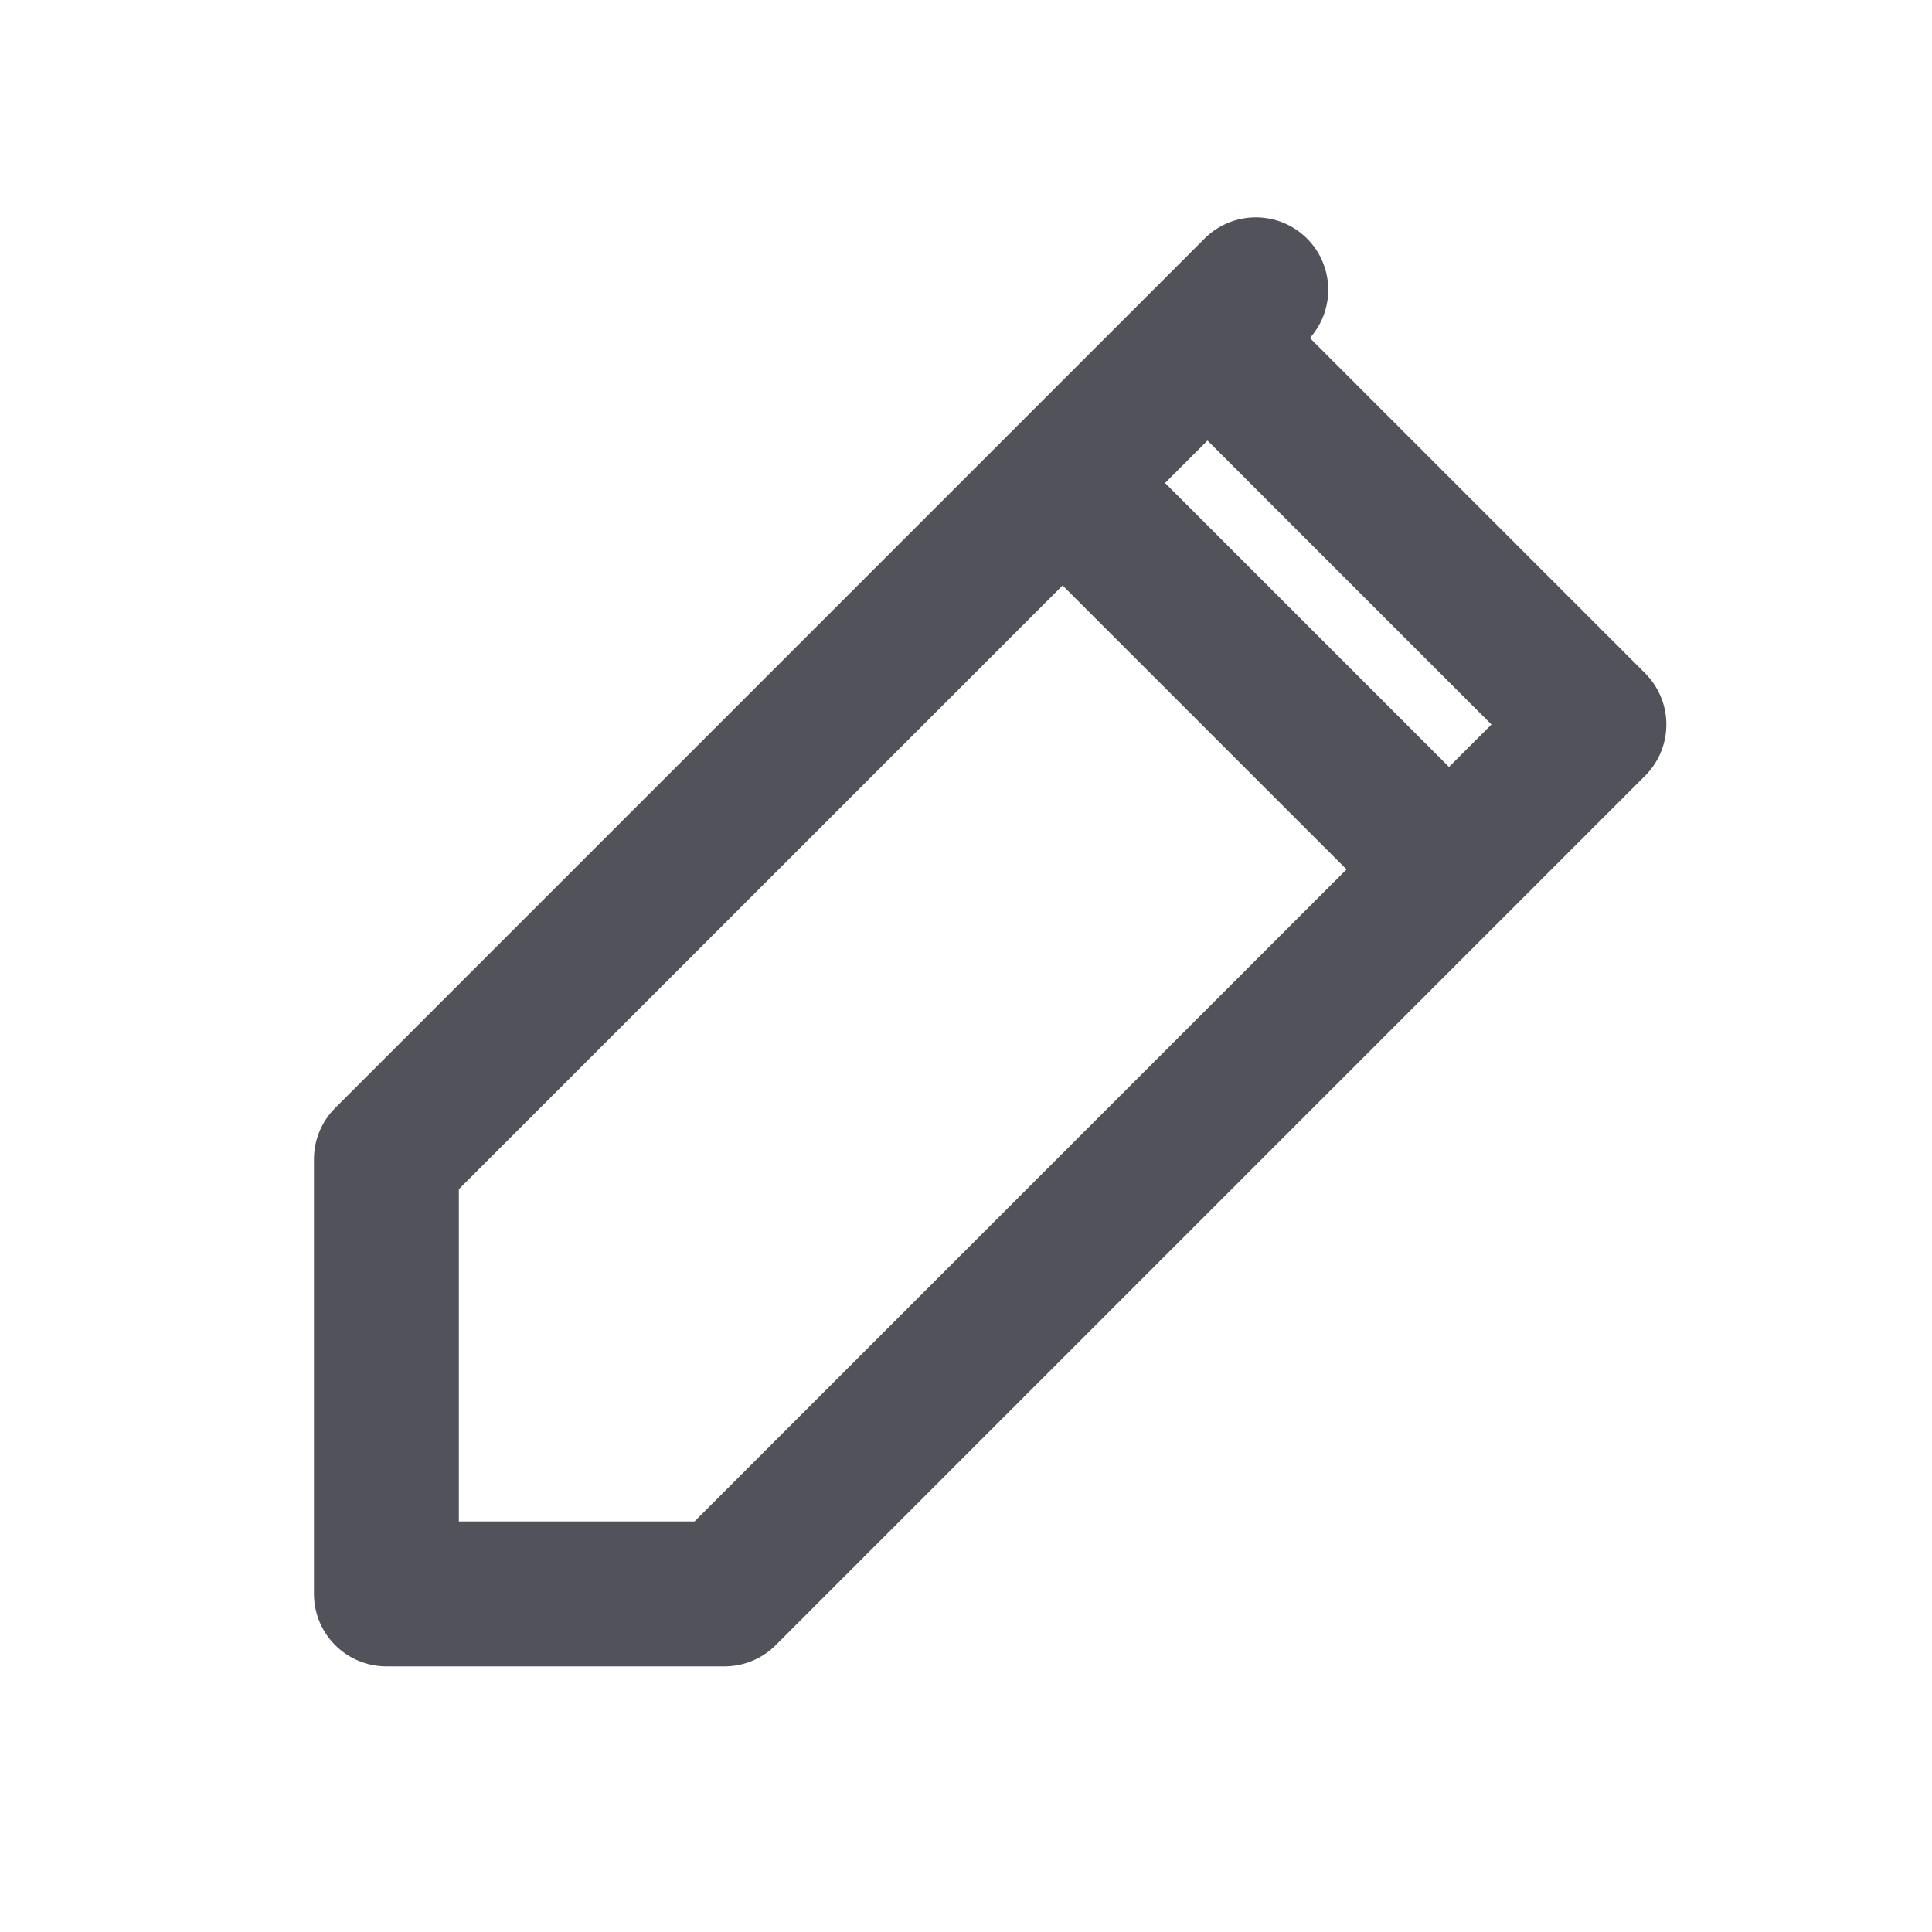
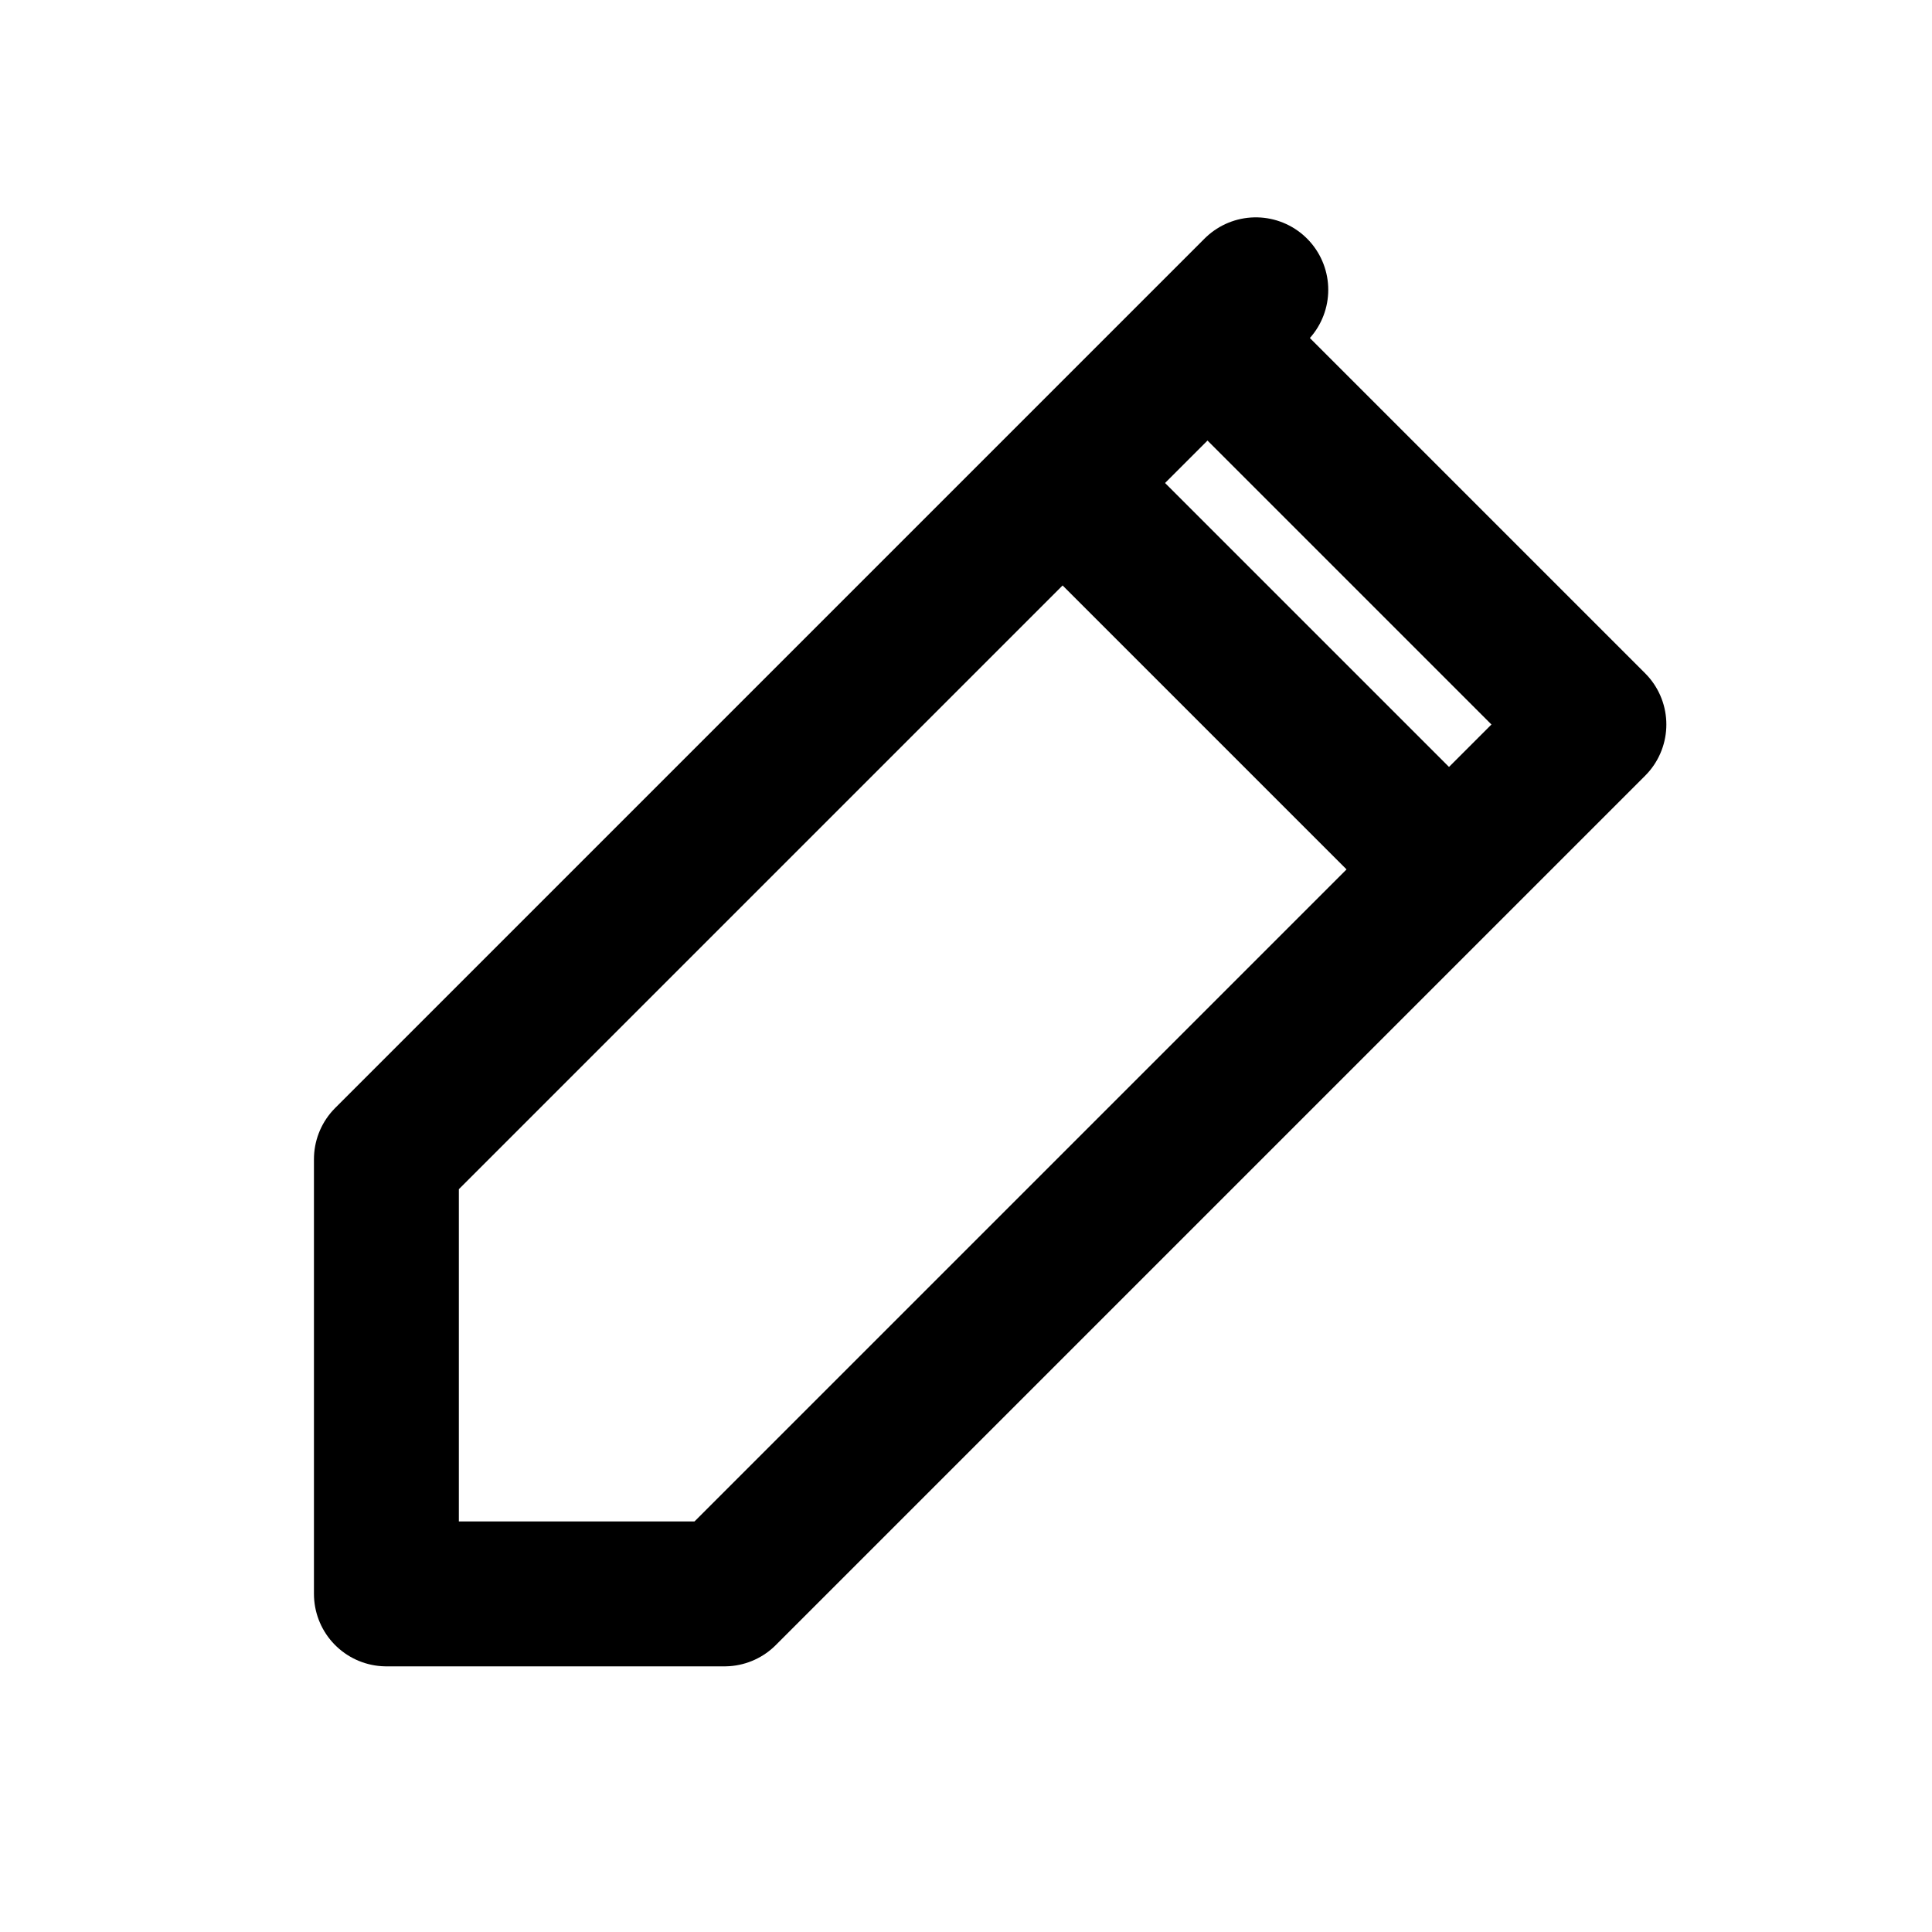
<svg xmlns="http://www.w3.org/2000/svg" viewBox="0 0 20 20" fill="none" aria-hidden="true">
-   <path d="M12.5 3.5l4 4-9 9H4v-4.5l9-9z" stroke="#52525b" stroke-width="1.5" stroke-linejoin="round" />
-   <path d="M11 5l4 4" stroke="#52525b" stroke-width="1.5" />
+   <path d="M12.5 3.5l4 4-9 9H4v-4.5l9-9z" stroke="currentColor" stroke-width="1.5" stroke-linejoin="round" />
+   <path d="M11 5l4 4" stroke="currentColor" stroke-width="1.5" />
</svg>
